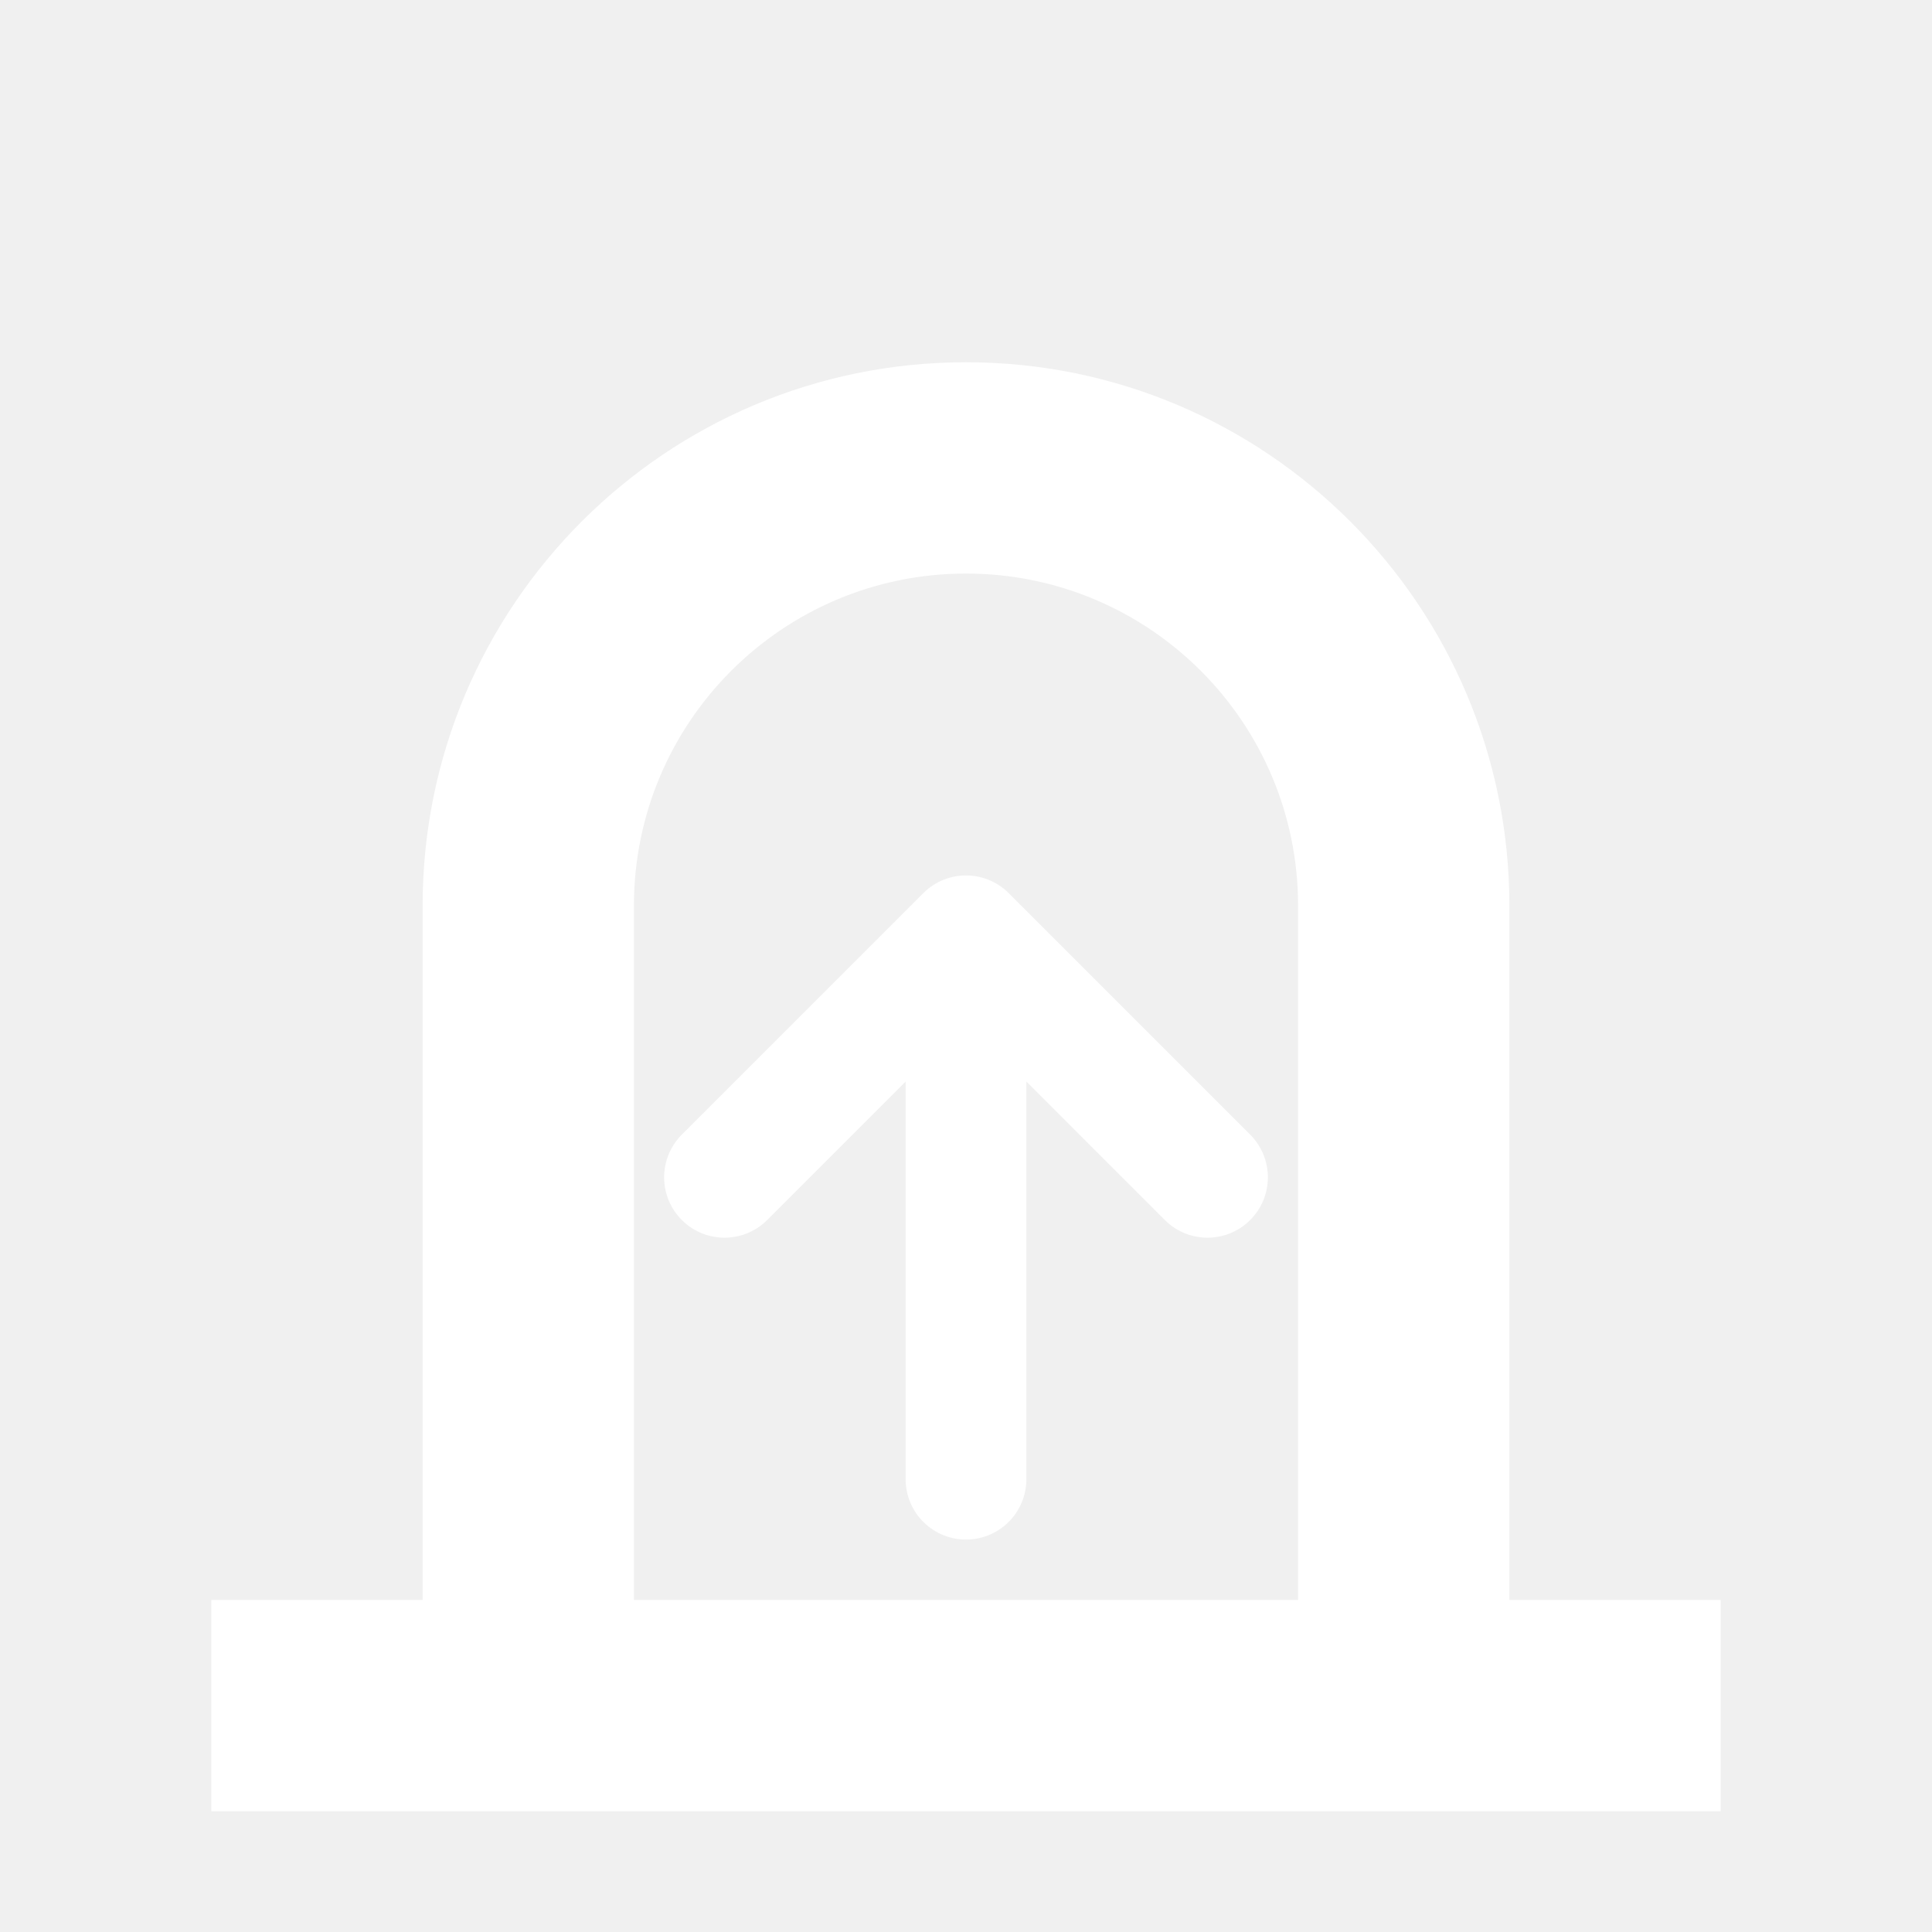
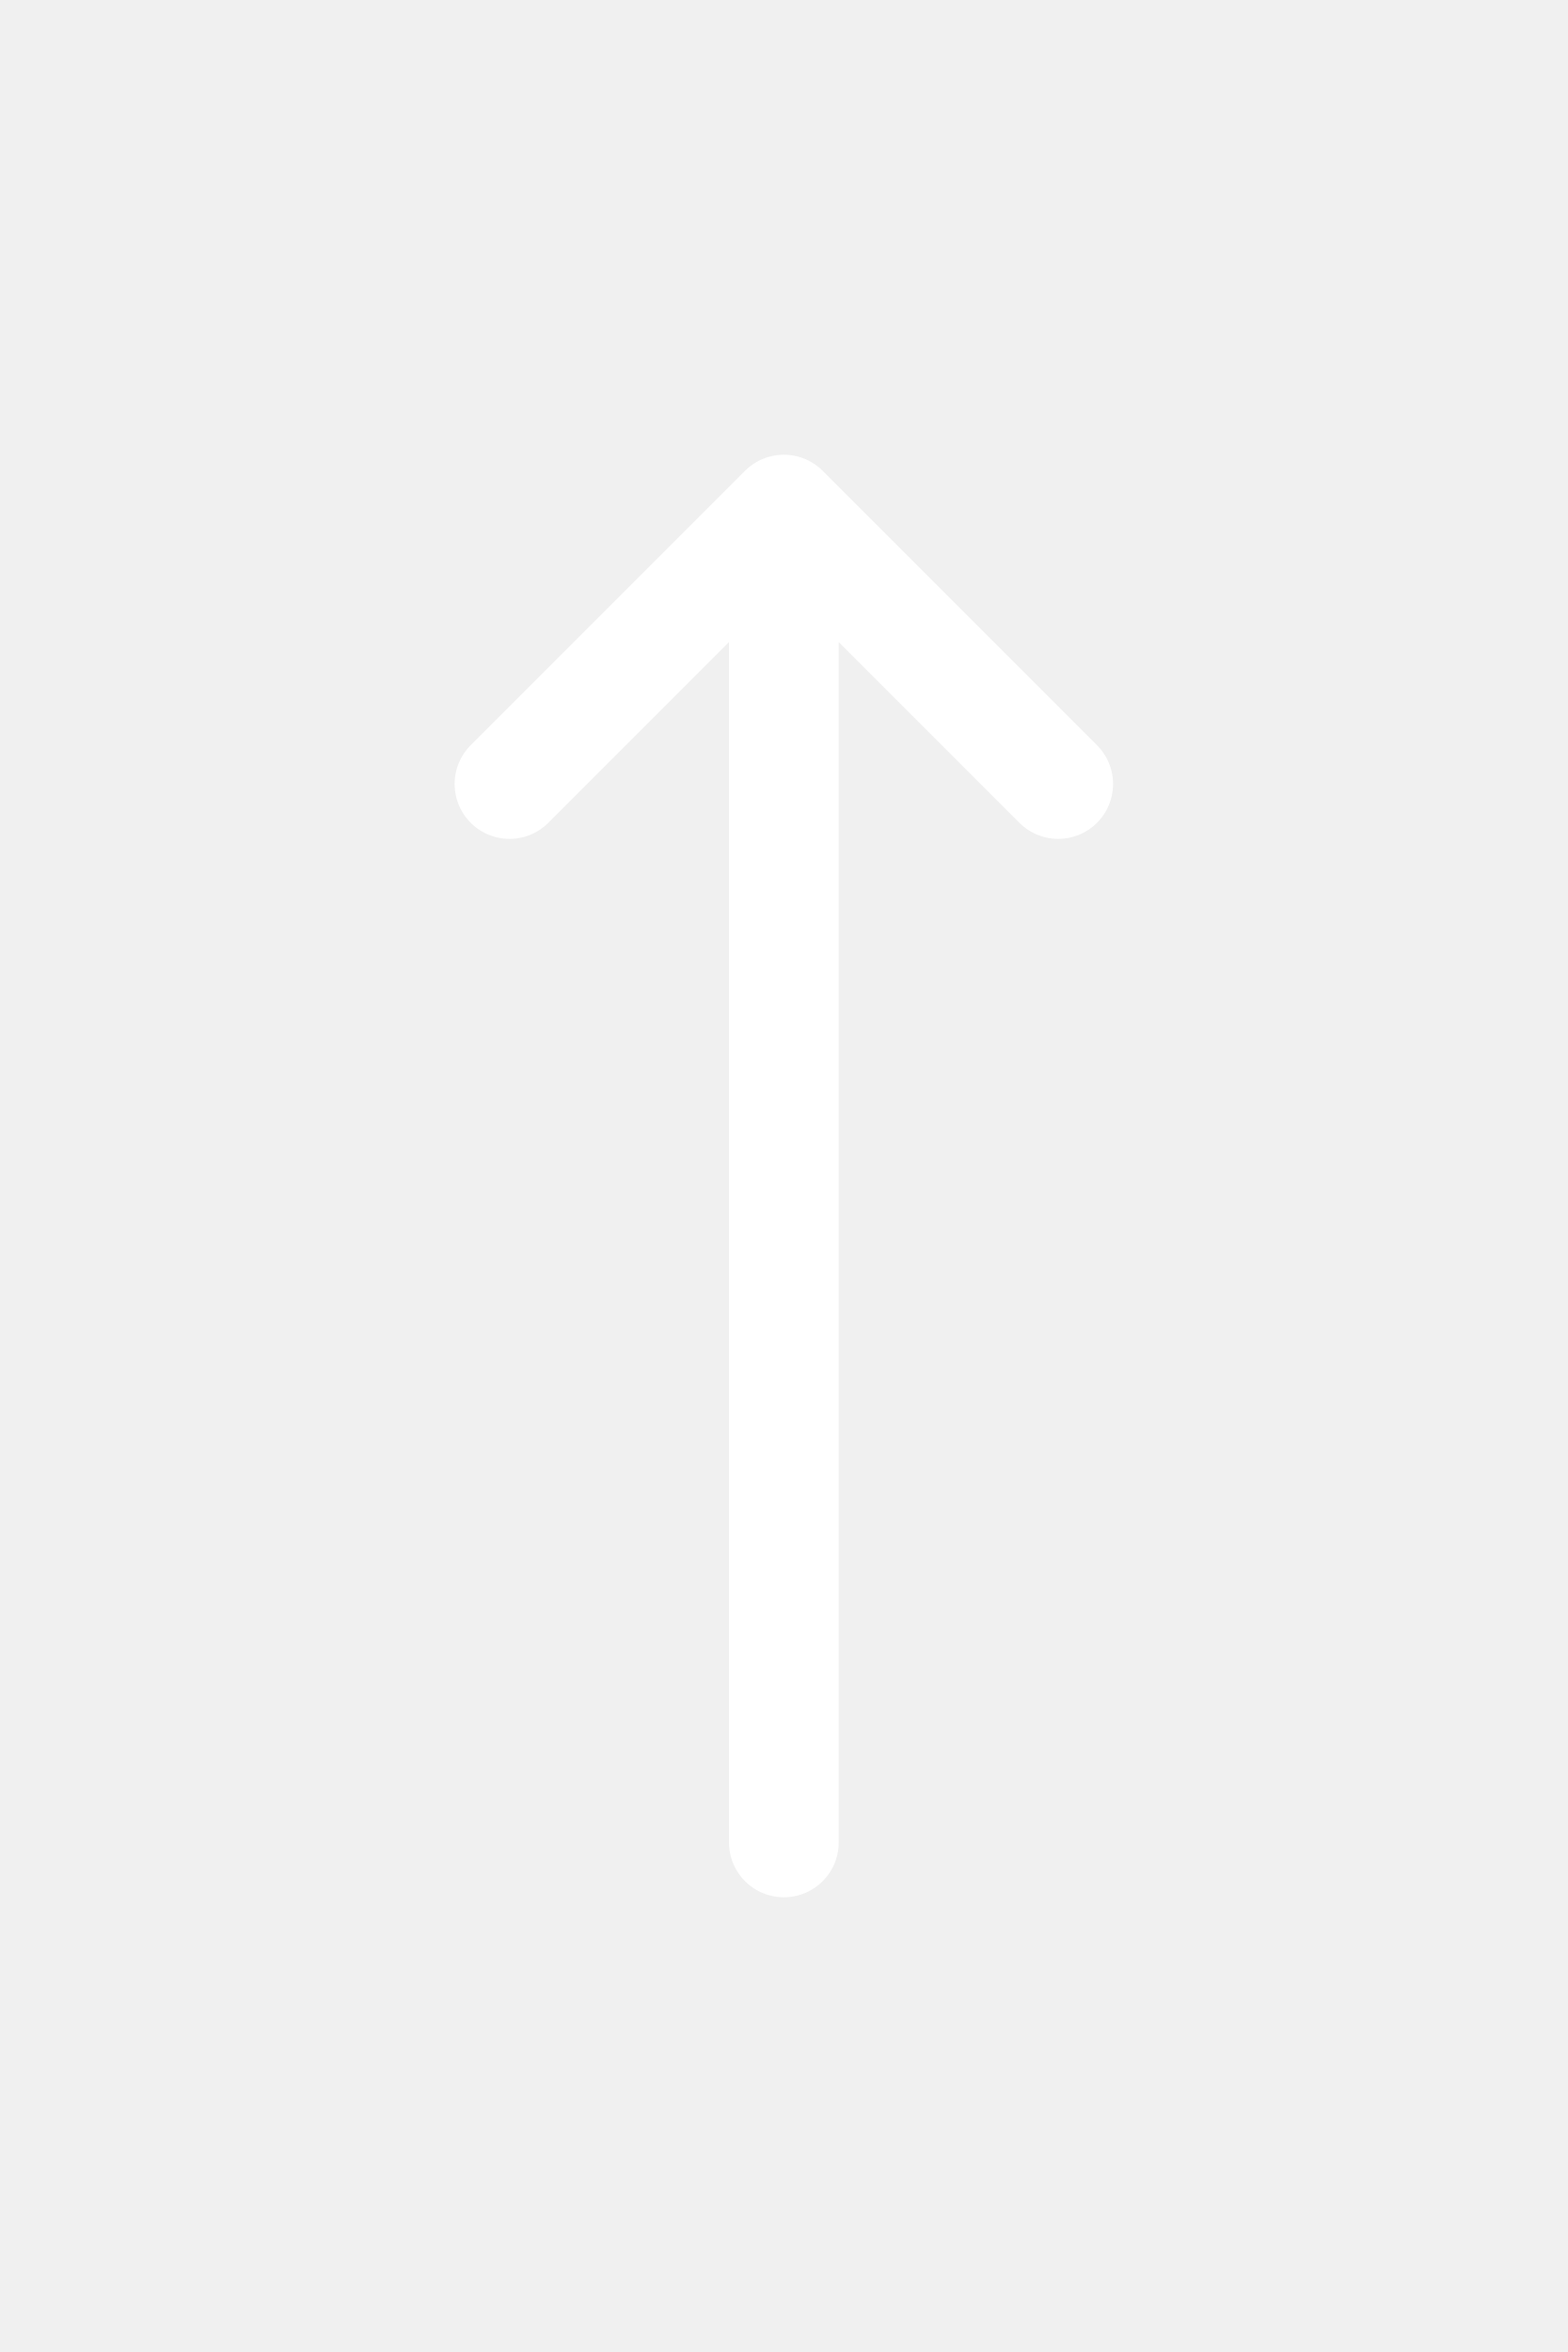
- <svg xmlns="http://www.w3.org/2000/svg" viewBox="0 0 64 64">
-   <path fill="#fff" d="M14 56V30a18 18 0 0 1 36 0v26h-7V30a11 11 0 0 0-22 0v26zM7 53h50v7H7z" />
-   <path d="M32 49V31m-8 8 8-8 8 8" fill="none" stroke="#fff" stroke-linecap="round" stroke-linejoin="round" stroke-width="4" />
+ <svg xmlns="http://www.w3.org/2000/svg" width="40" height="60" viewBox="0 0 40 60">
+   <g fill="none" stroke="#fff" stroke-linecap="round" stroke-linejoin="round" stroke-width="2.8">
+     <path d="M20 47V13m-7 7 7-7 7 7" />
+   </g>
</svg>
